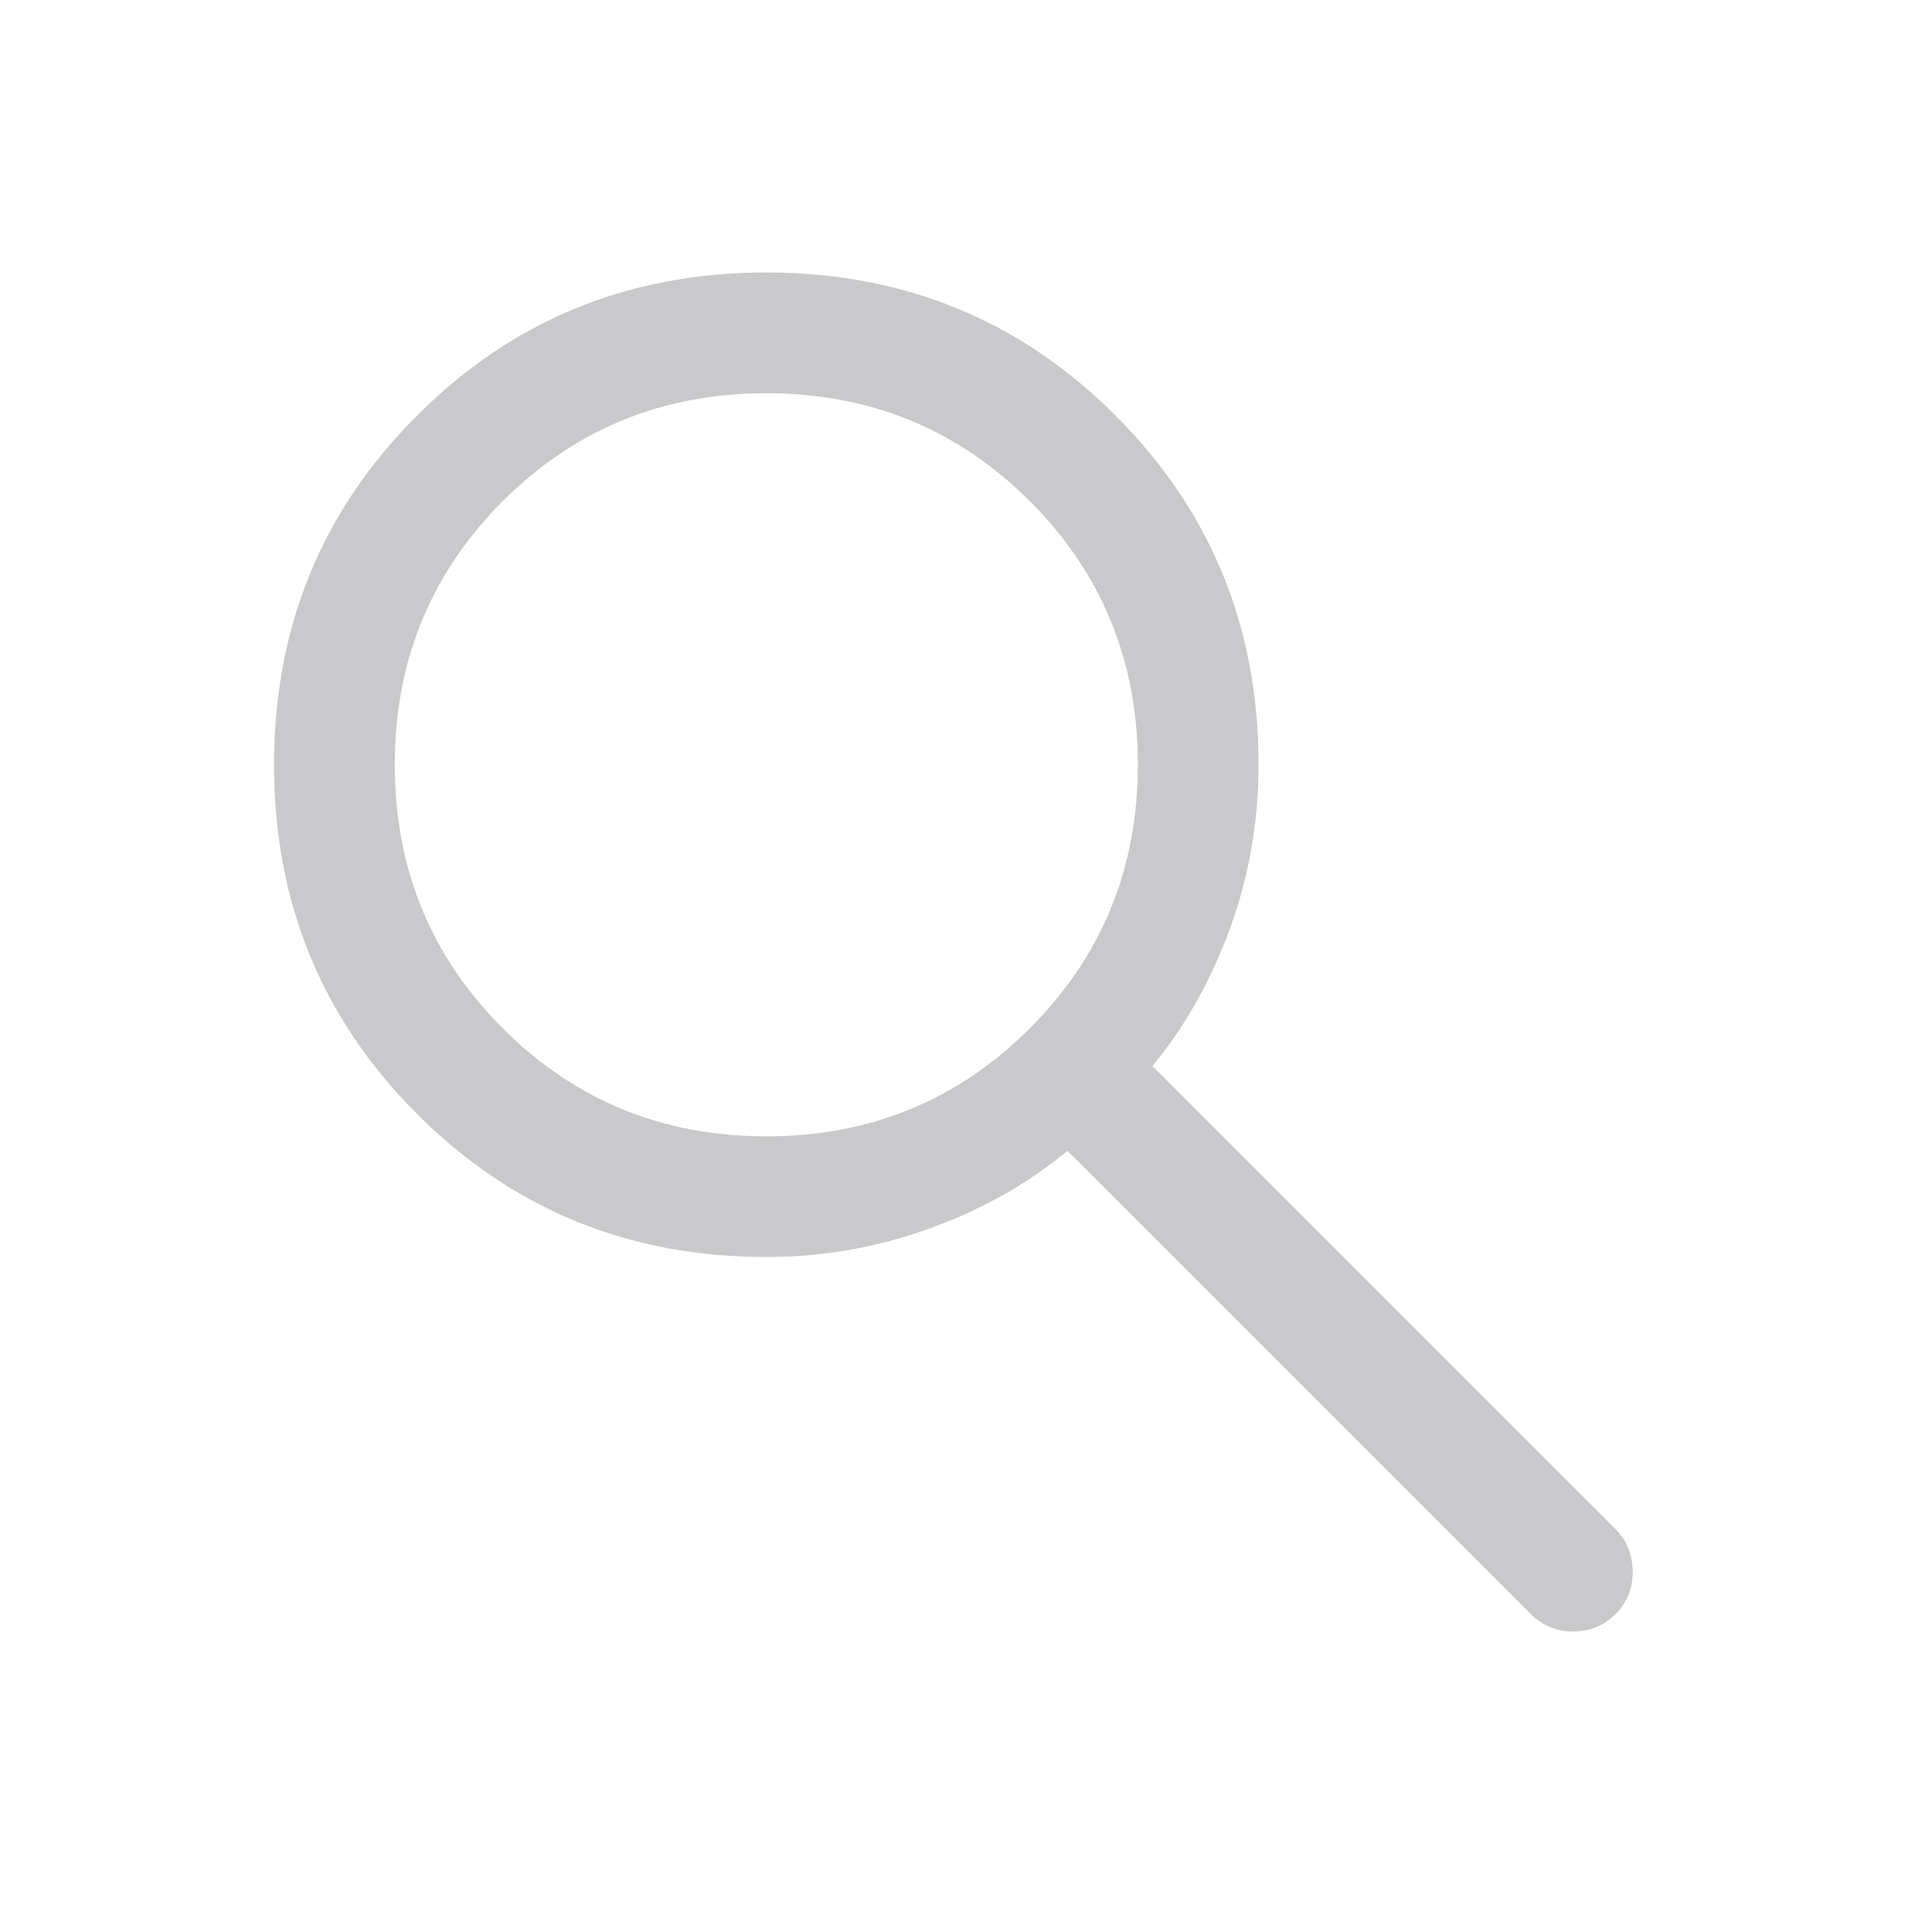
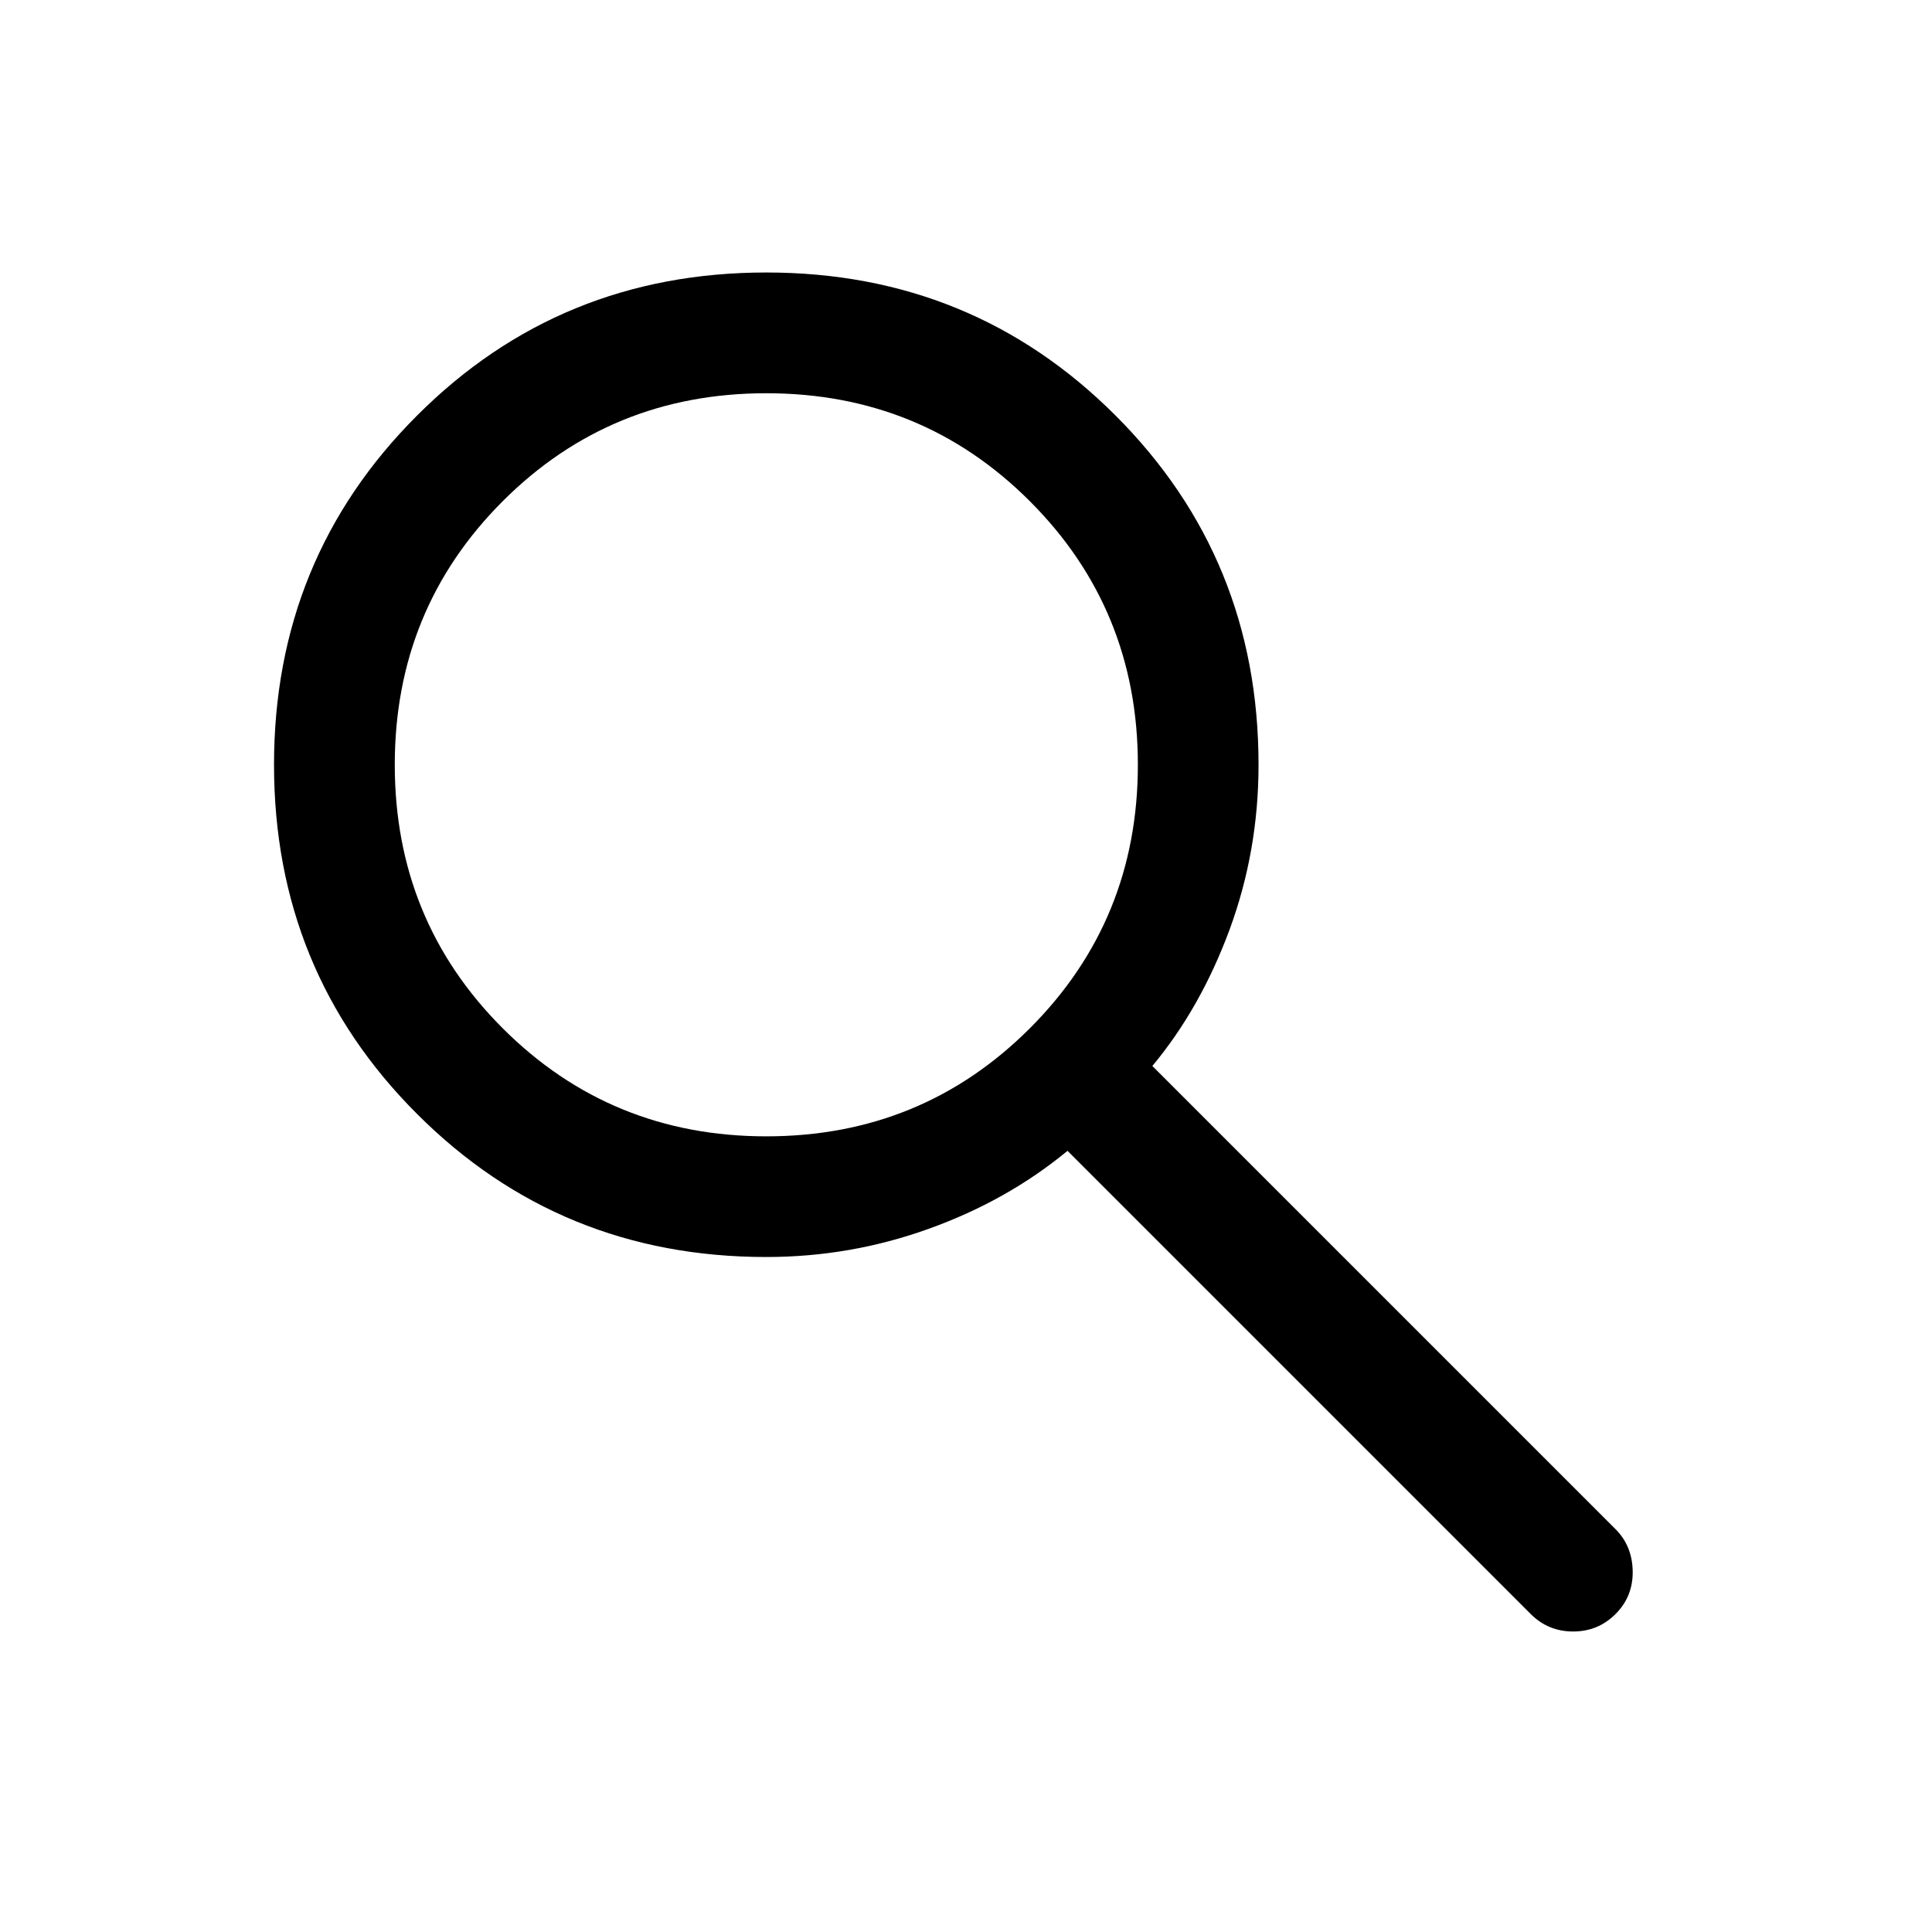
<svg xmlns="http://www.w3.org/2000/svg" width="24" height="24" viewBox="0 0 24 24" fill="none">
-   <path d="M9.519 15.615C7.811 15.615 6.365 15.023 5.181 13.838C3.996 12.654 3.404 11.208 3.404 9.5C3.404 7.792 3.996 6.346 5.181 5.162C6.365 3.977 7.811 3.385 9.519 3.385C11.227 3.385 12.673 3.977 13.858 5.162C15.042 6.346 15.634 7.792 15.634 9.5C15.634 10.214 15.514 10.896 15.275 11.546C15.035 12.196 14.715 12.762 14.315 13.242L20.069 18.996C20.208 19.135 20.278 19.309 20.282 19.518C20.285 19.728 20.214 19.905 20.069 20.05C19.924 20.195 19.749 20.267 19.542 20.267C19.336 20.267 19.16 20.195 19.015 20.05L13.261 14.296C12.761 14.709 12.186 15.032 11.536 15.265C10.886 15.499 10.214 15.615 9.519 15.615ZM9.519 14.116C10.808 14.116 11.899 13.668 12.793 12.774C13.687 11.88 14.135 10.789 14.135 9.5C14.135 8.212 13.687 7.12 12.793 6.226C11.899 5.332 10.808 4.885 9.519 4.885C8.231 4.885 7.139 5.332 6.245 6.226C5.351 7.12 4.904 8.212 4.904 9.5C4.904 10.789 5.351 11.88 6.245 12.774C7.139 13.668 8.231 14.116 9.519 14.116Z" fill="#C9C9CB" />
+   <path d="M9.519 15.615C7.811 15.615 6.365 15.023 5.181 13.838C3.996 12.654 3.404 11.208 3.404 9.5C3.404 7.792 3.996 6.346 5.181 5.162C6.365 3.977 7.811 3.385 9.519 3.385C11.227 3.385 12.673 3.977 13.858 5.162C15.042 6.346 15.634 7.792 15.634 9.5C15.634 10.214 15.514 10.896 15.275 11.546C15.035 12.196 14.715 12.762 14.315 13.242L20.069 18.996C20.208 19.135 20.278 19.309 20.282 19.518C20.285 19.728 20.214 19.905 20.069 20.05C19.924 20.195 19.749 20.267 19.542 20.267C19.336 20.267 19.16 20.195 19.015 20.05L13.261 14.296C12.761 14.709 12.186 15.032 11.536 15.265C10.886 15.499 10.214 15.615 9.519 15.615ZM9.519 14.116C10.808 14.116 11.899 13.668 12.793 12.774C13.687 11.88 14.135 10.789 14.135 9.5C14.135 8.212 13.687 7.12 12.793 6.226C11.899 5.332 10.808 4.885 9.519 4.885C8.231 4.885 7.139 5.332 6.245 6.226C5.351 7.12 4.904 8.212 4.904 9.5C4.904 10.789 5.351 11.88 6.245 12.774C7.139 13.668 8.231 14.116 9.519 14.116Z" fill="currentColor" />
</svg>
